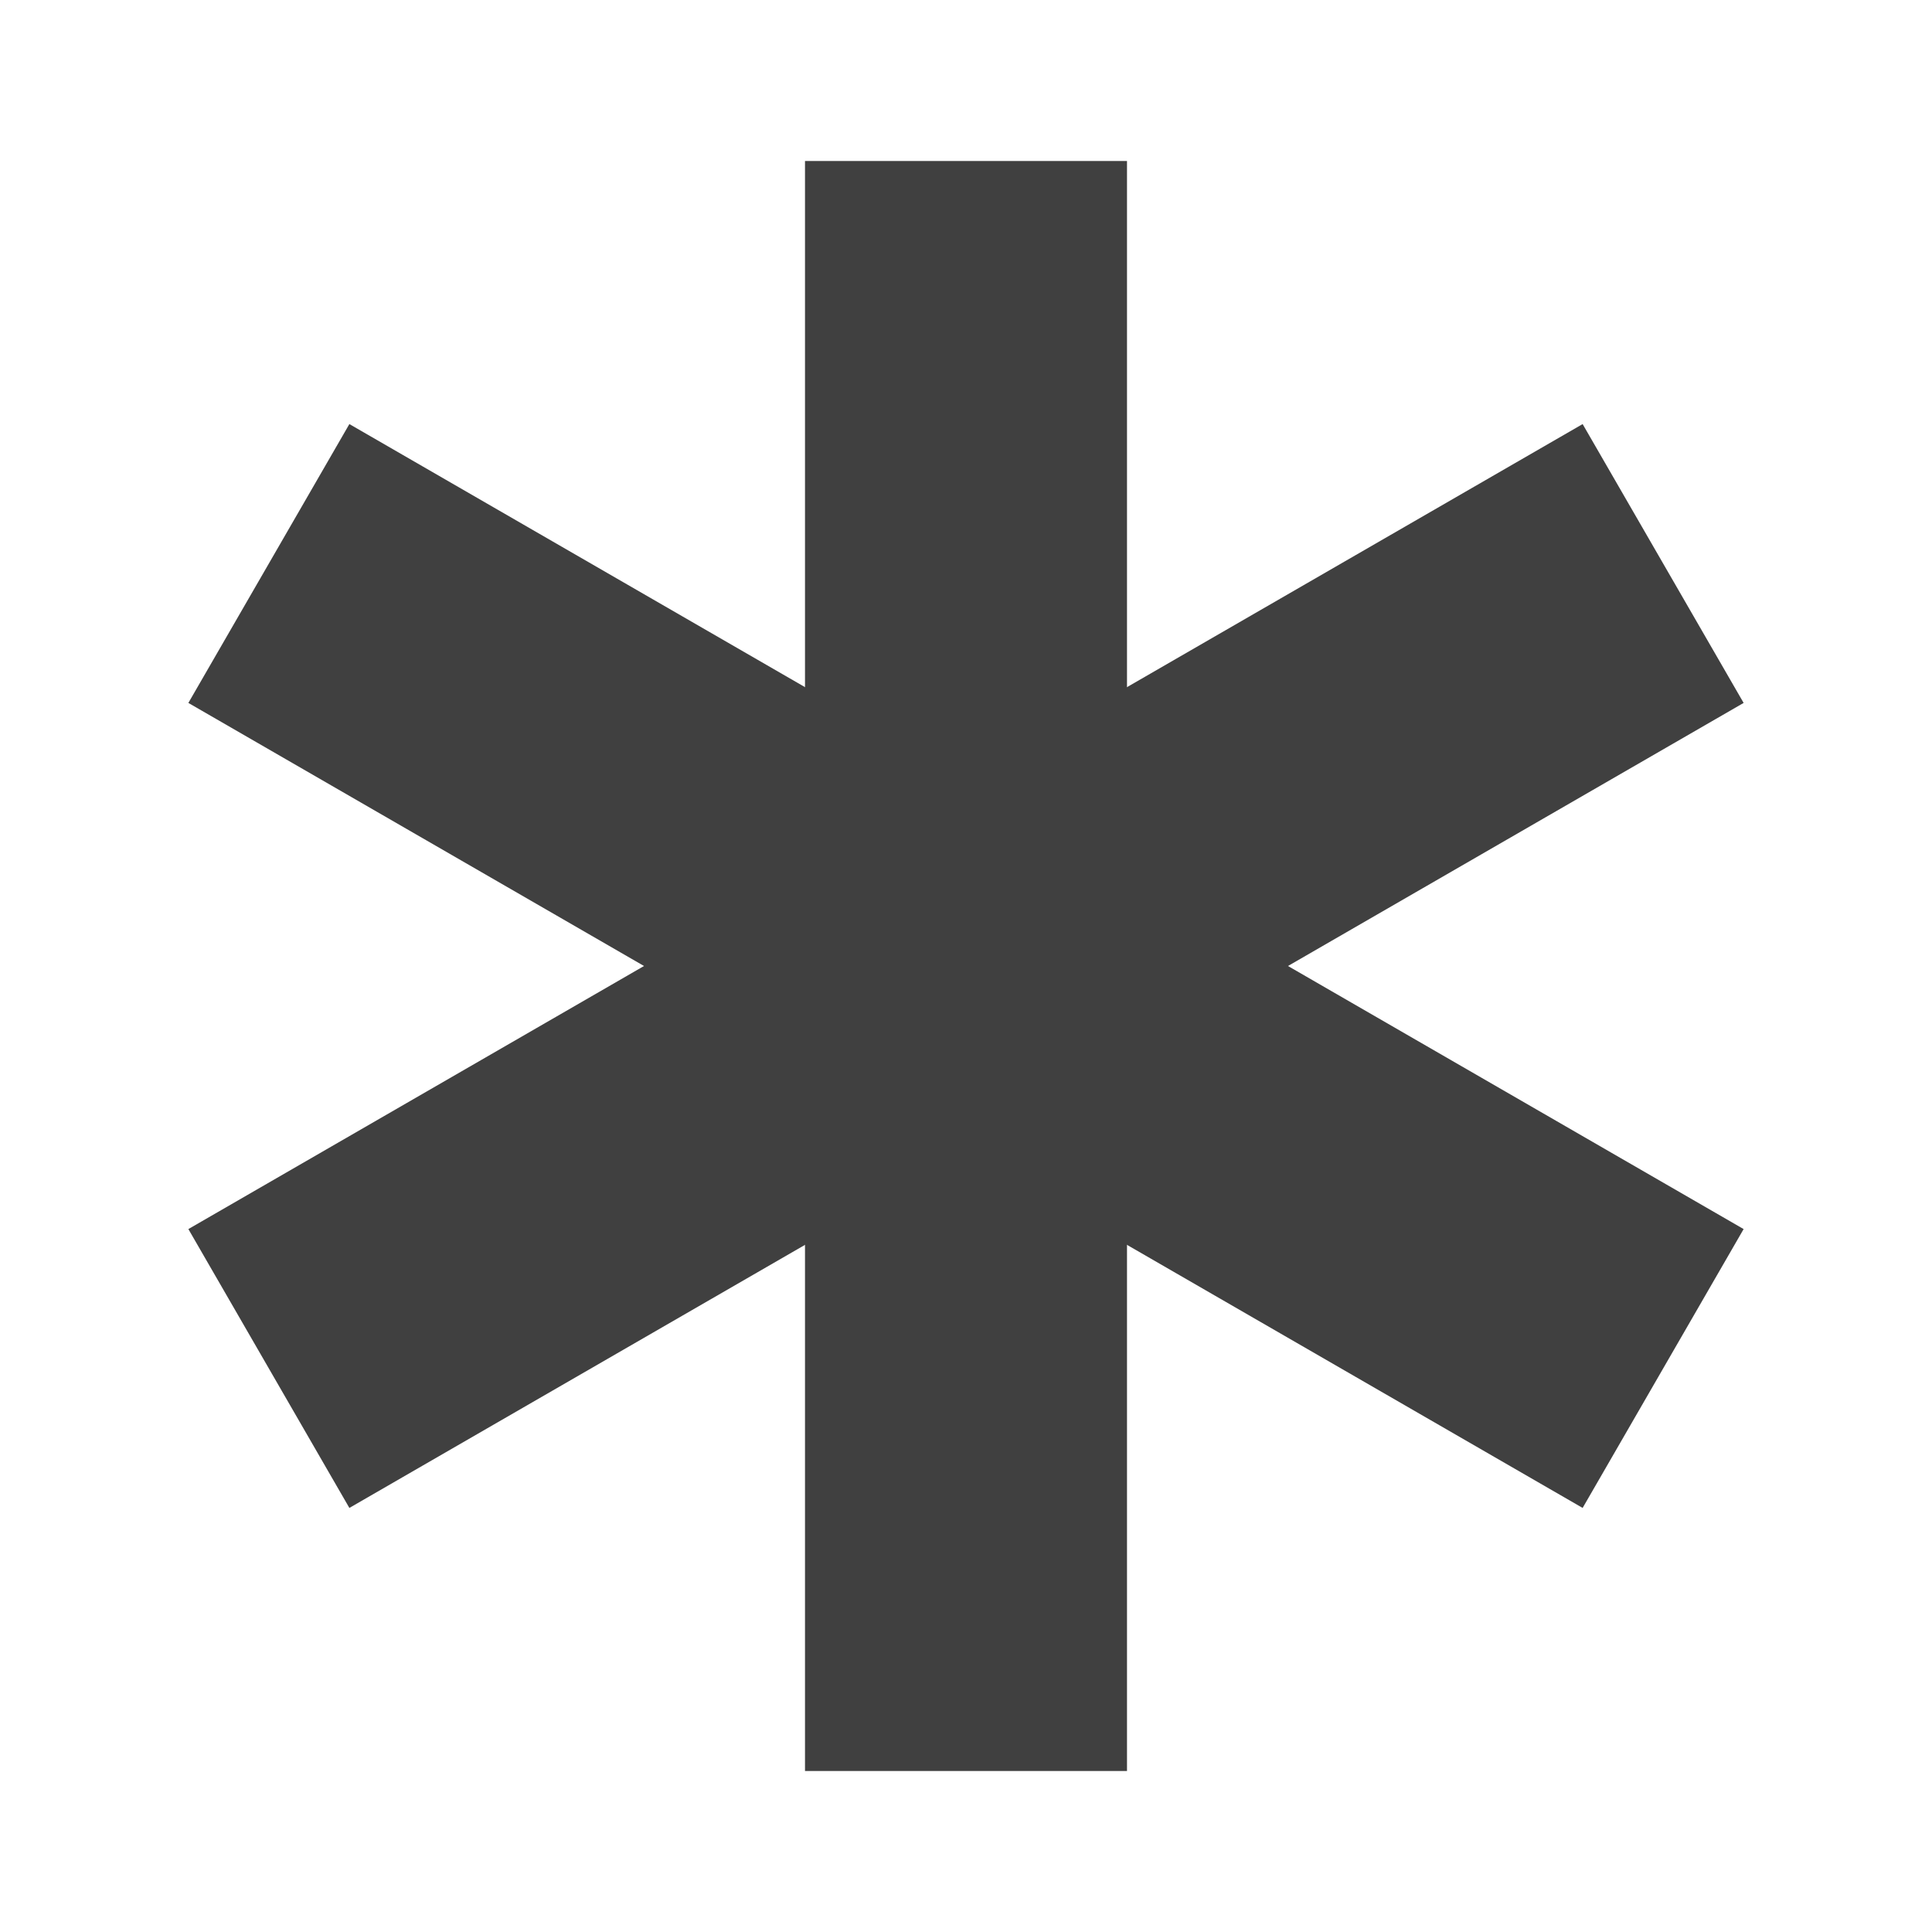
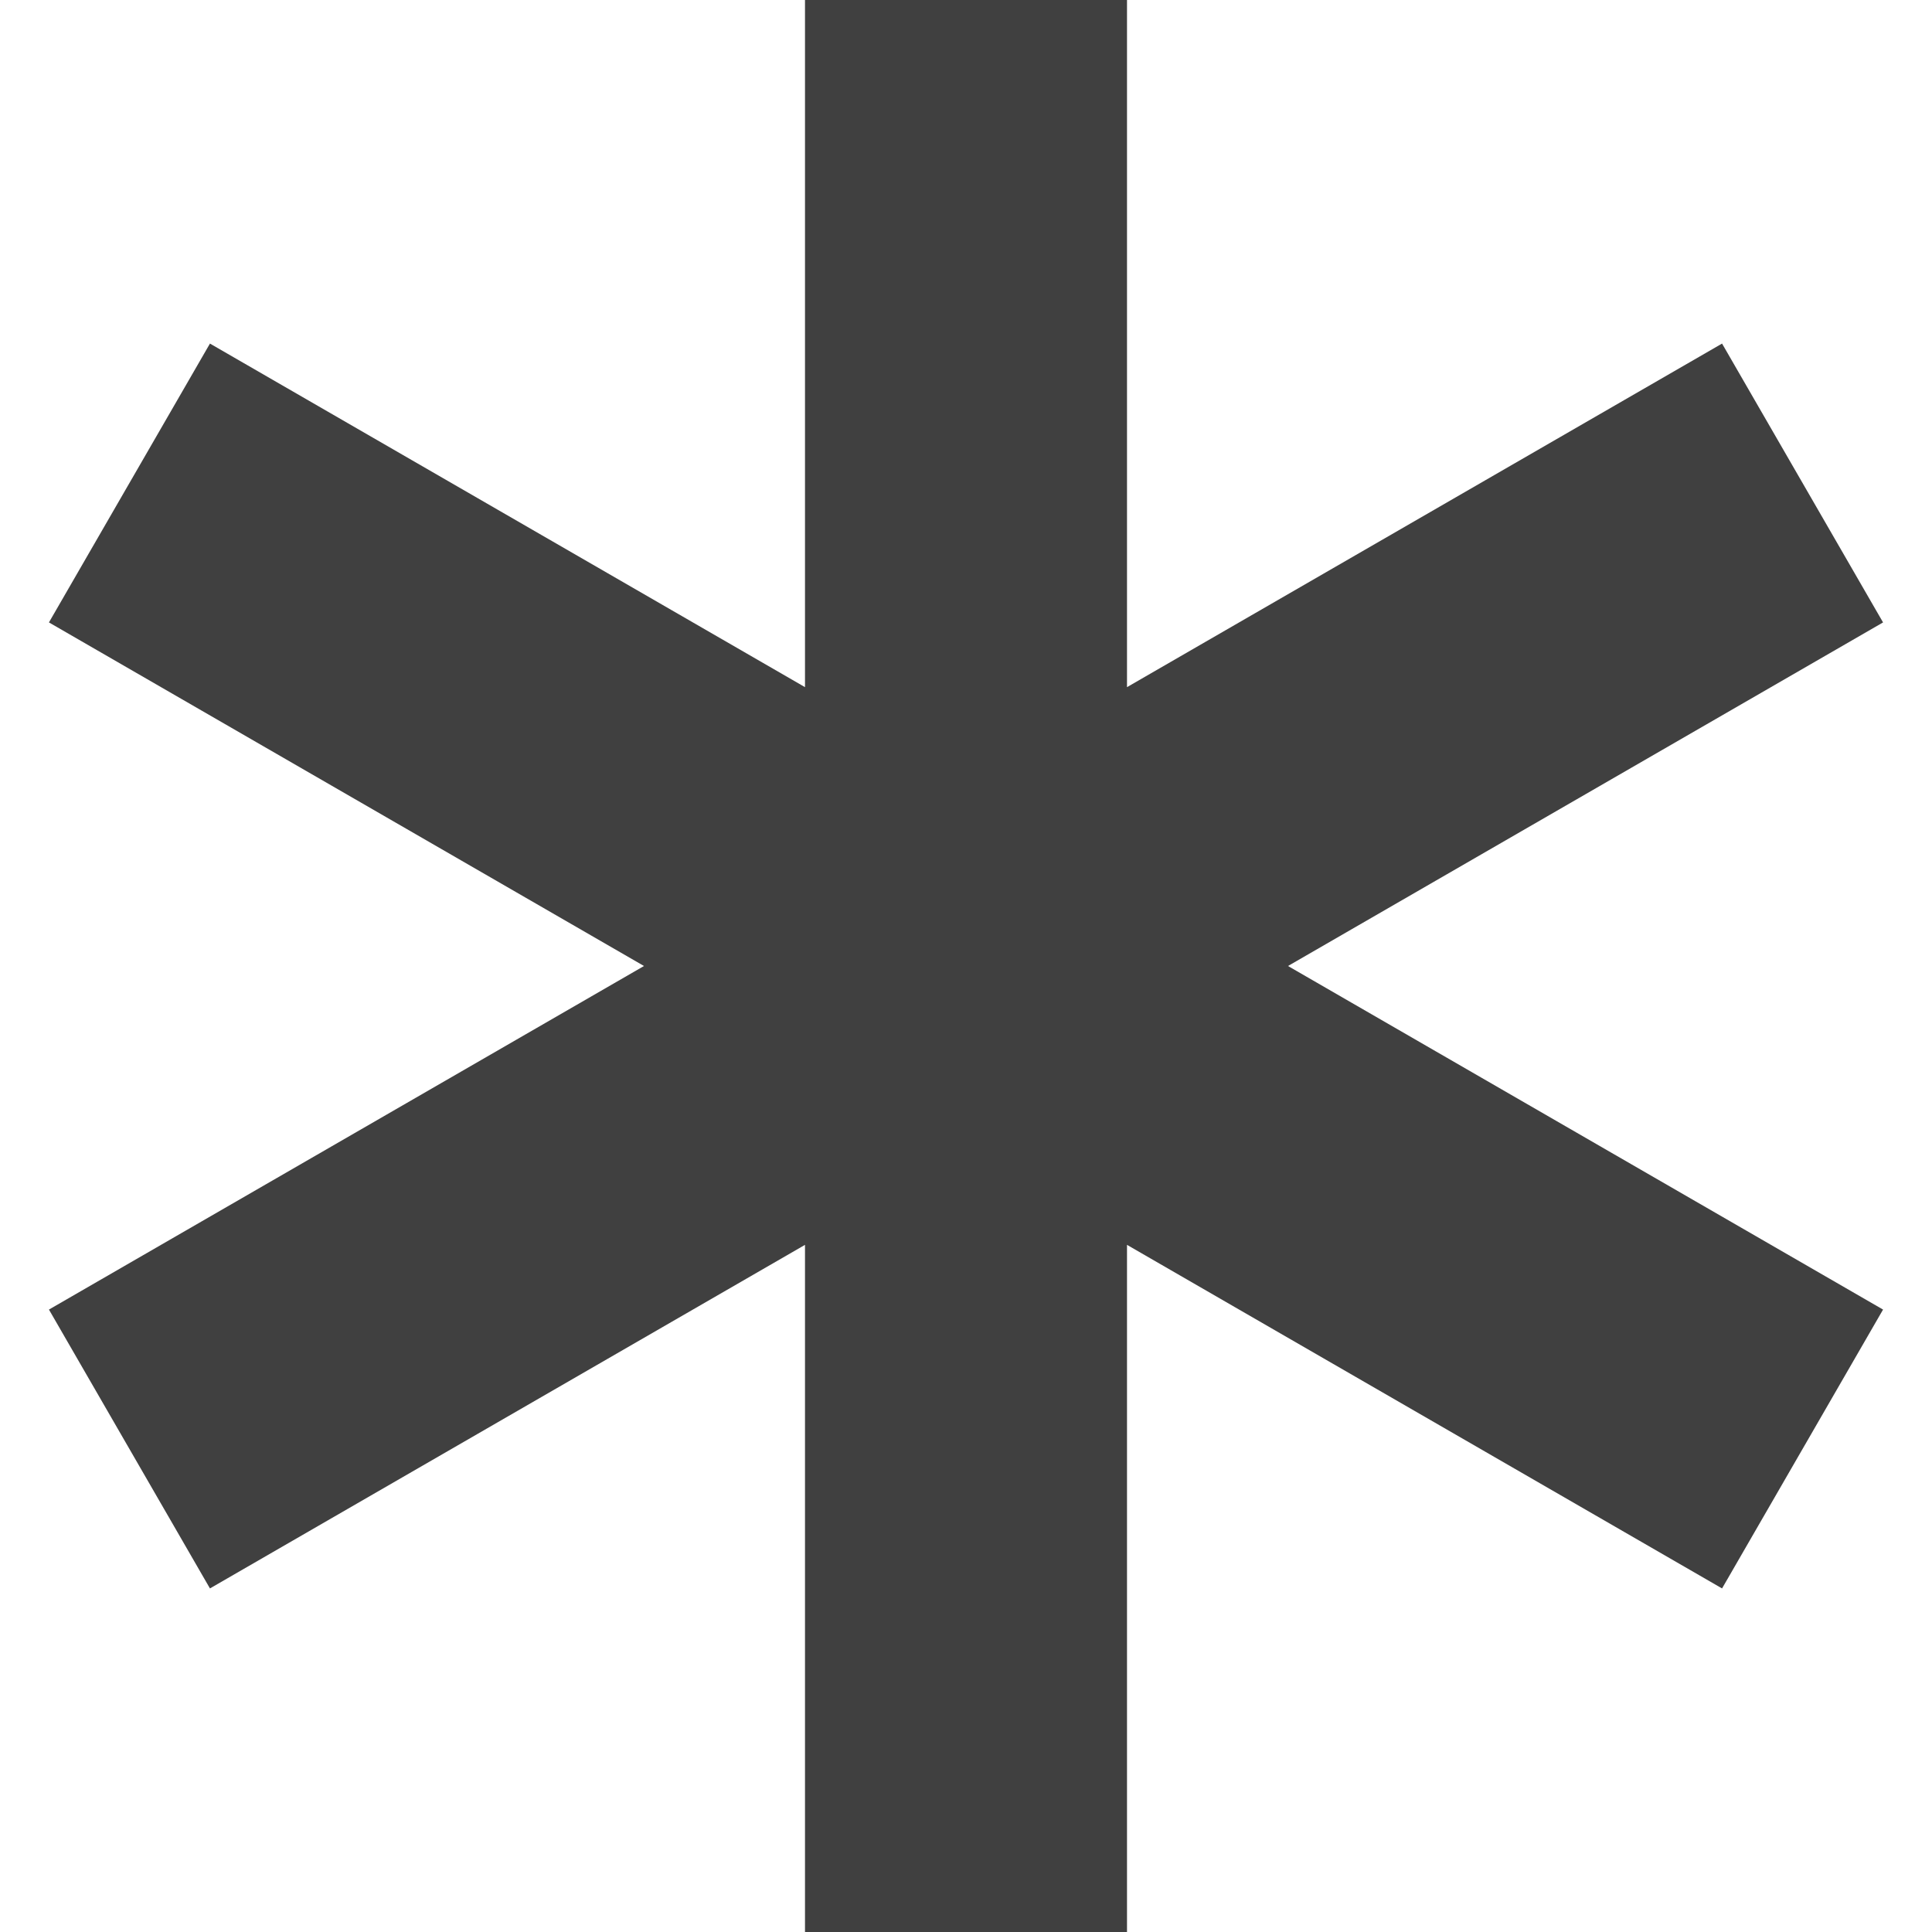
- <svg xmlns="http://www.w3.org/2000/svg" version="1.1" x="0px" y="0px" width="12px" height="12px" viewBox="0 0 12 12">
-   <g id="required" style="opacity:0.75">
-     <path d="M5,1 L7,1 L7,11 L5,11 z" />
-     <path d="M9.83,2.634 L10.83,4.366 L2.17,9.366 L1.17,7.634 z" />
-     <path d="M1.17,4.366 L2.17,2.634 L10.83,7.634 L9.83,9.366 z" />
+ <svg xmlns="http://www.w3.org/2000/svg" version="1.1" x="0px" y="0px" width="12" height="12" viewBox="0, 0, 12, 12">
+   <g id="required" style="opacity:0.75;">
+     <path d="M7,0 L7,4.268 L10.696,2.134 L11.696,3.866 L8,6 L11.696,8.134 L10.696,9.866 L7,7.732 L7,12 L5,12 L5,7.732 L1.304,9.866 L0.304,8.134 L4,6 L0.304,3.866 L1.304,2.134 L5,4.268 L5,0 z" />
  </g>
  <defs />
</svg>
